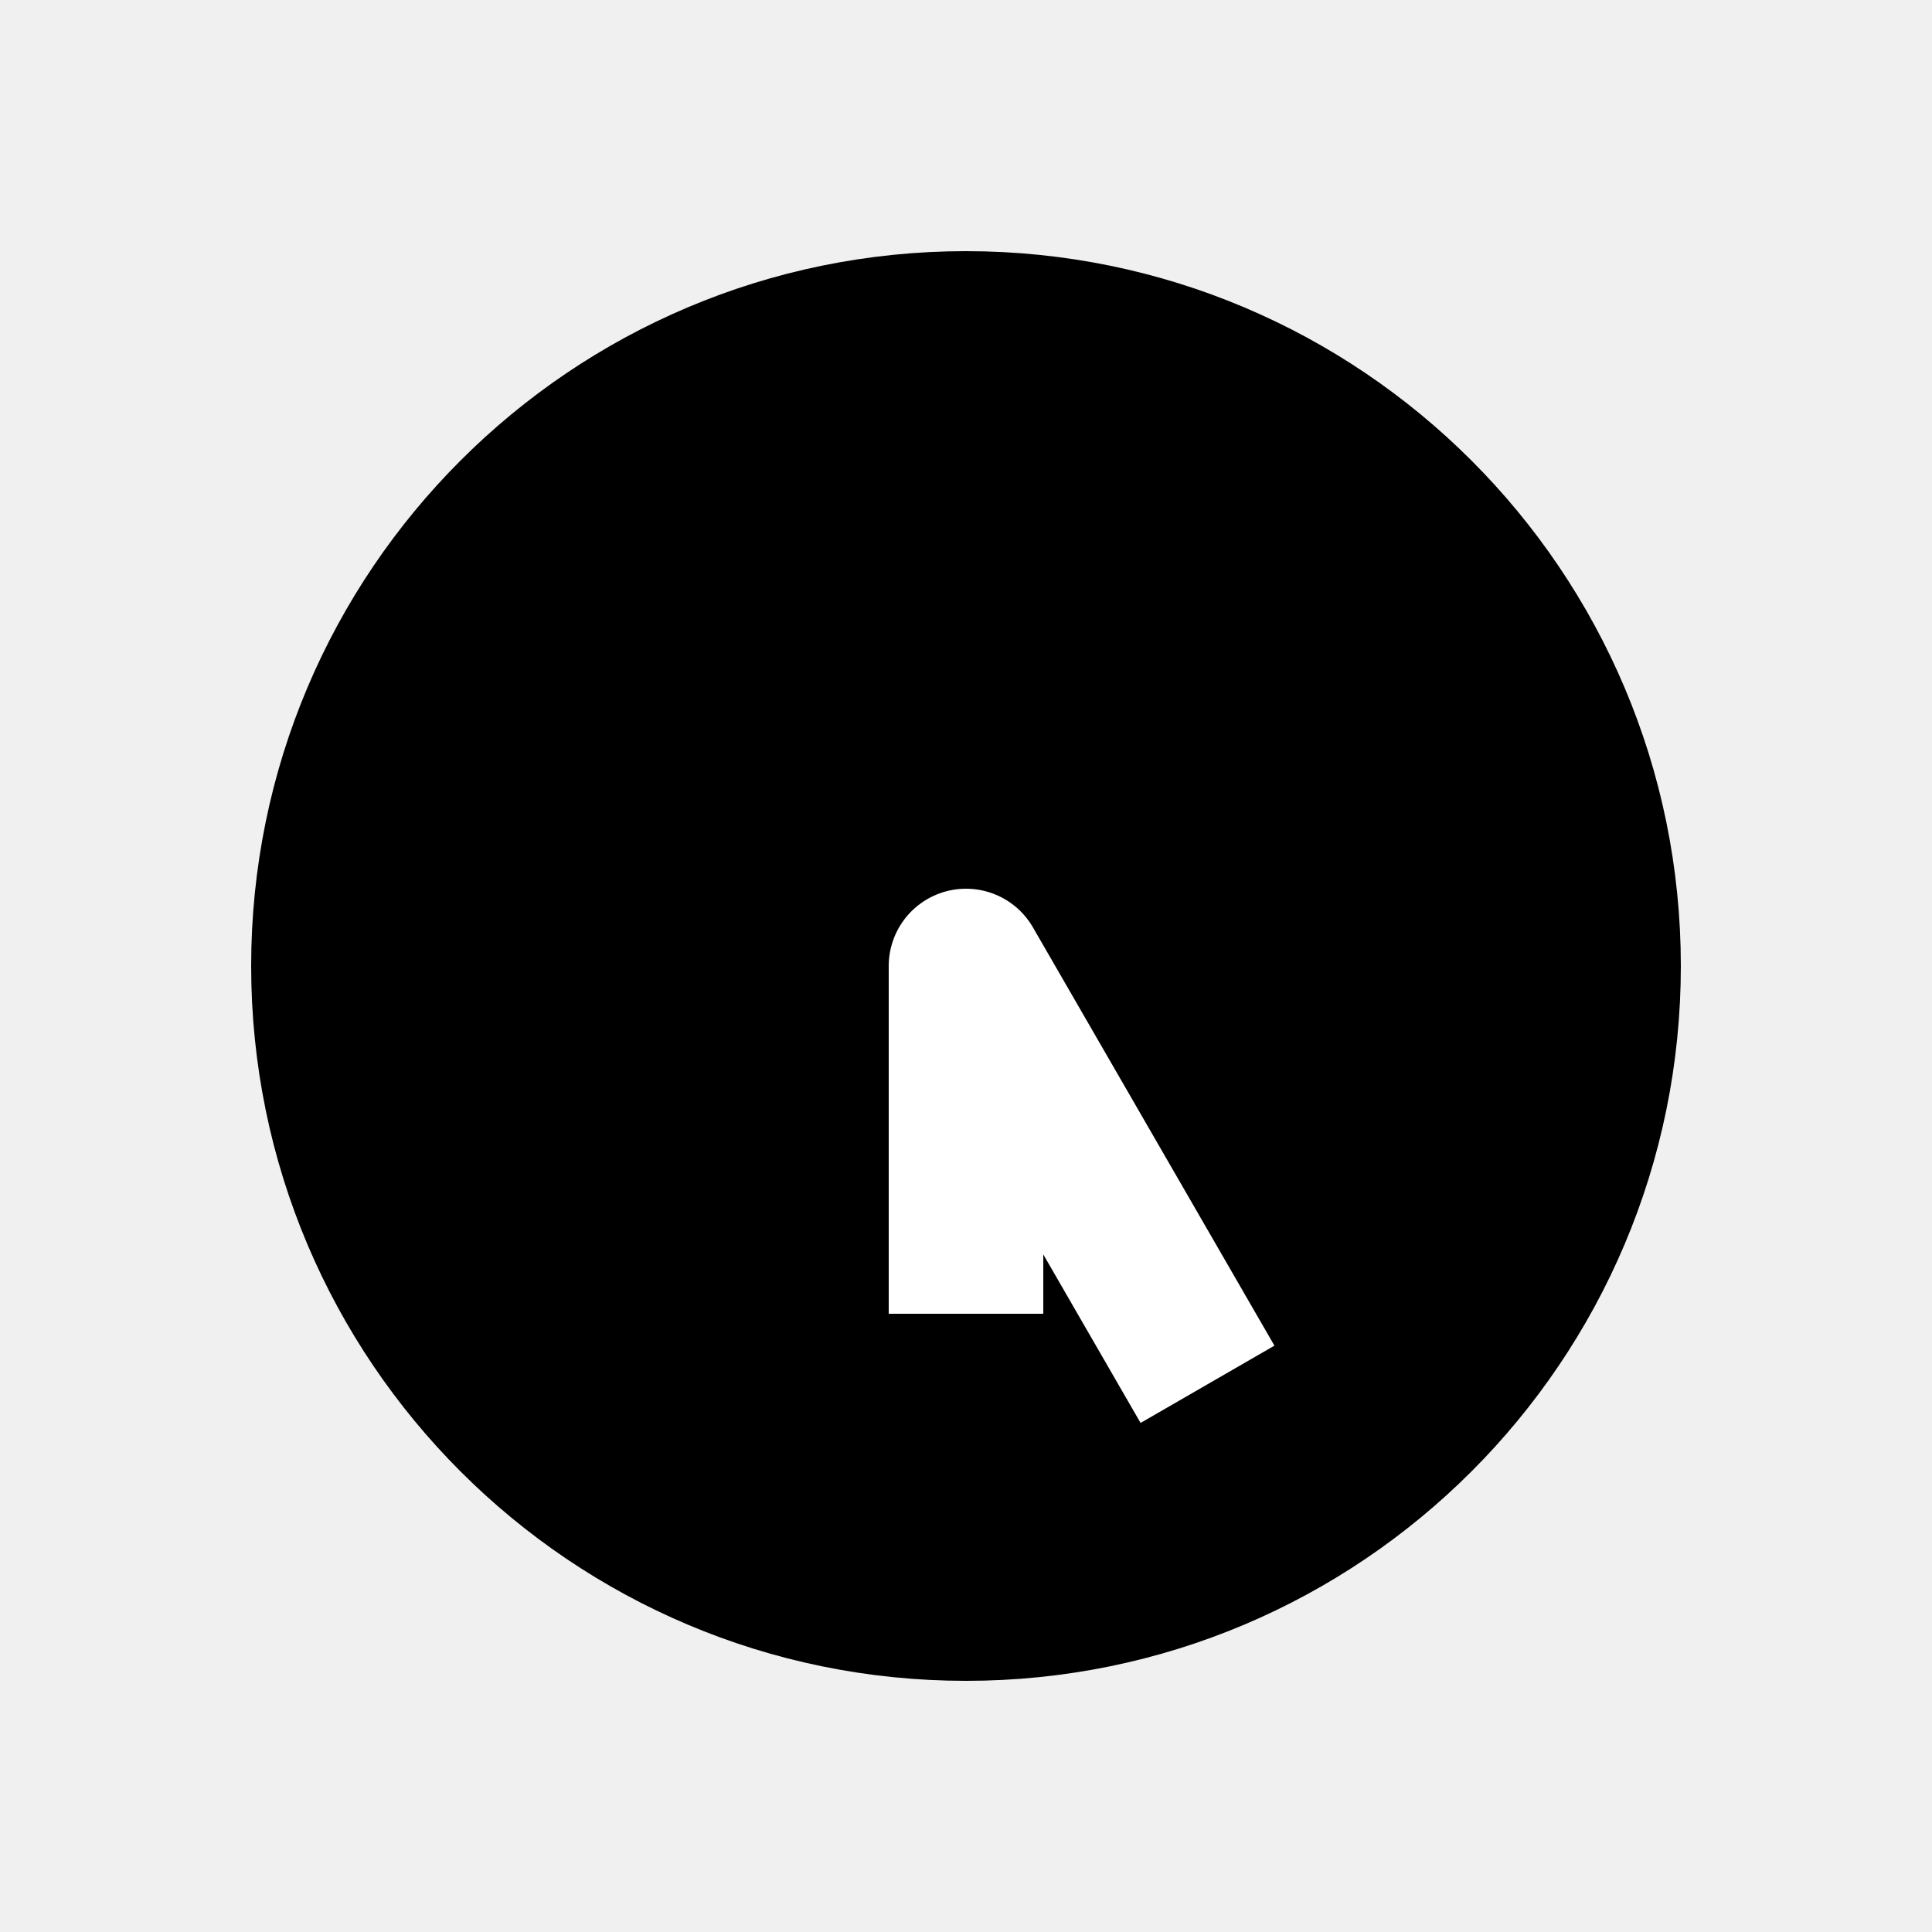
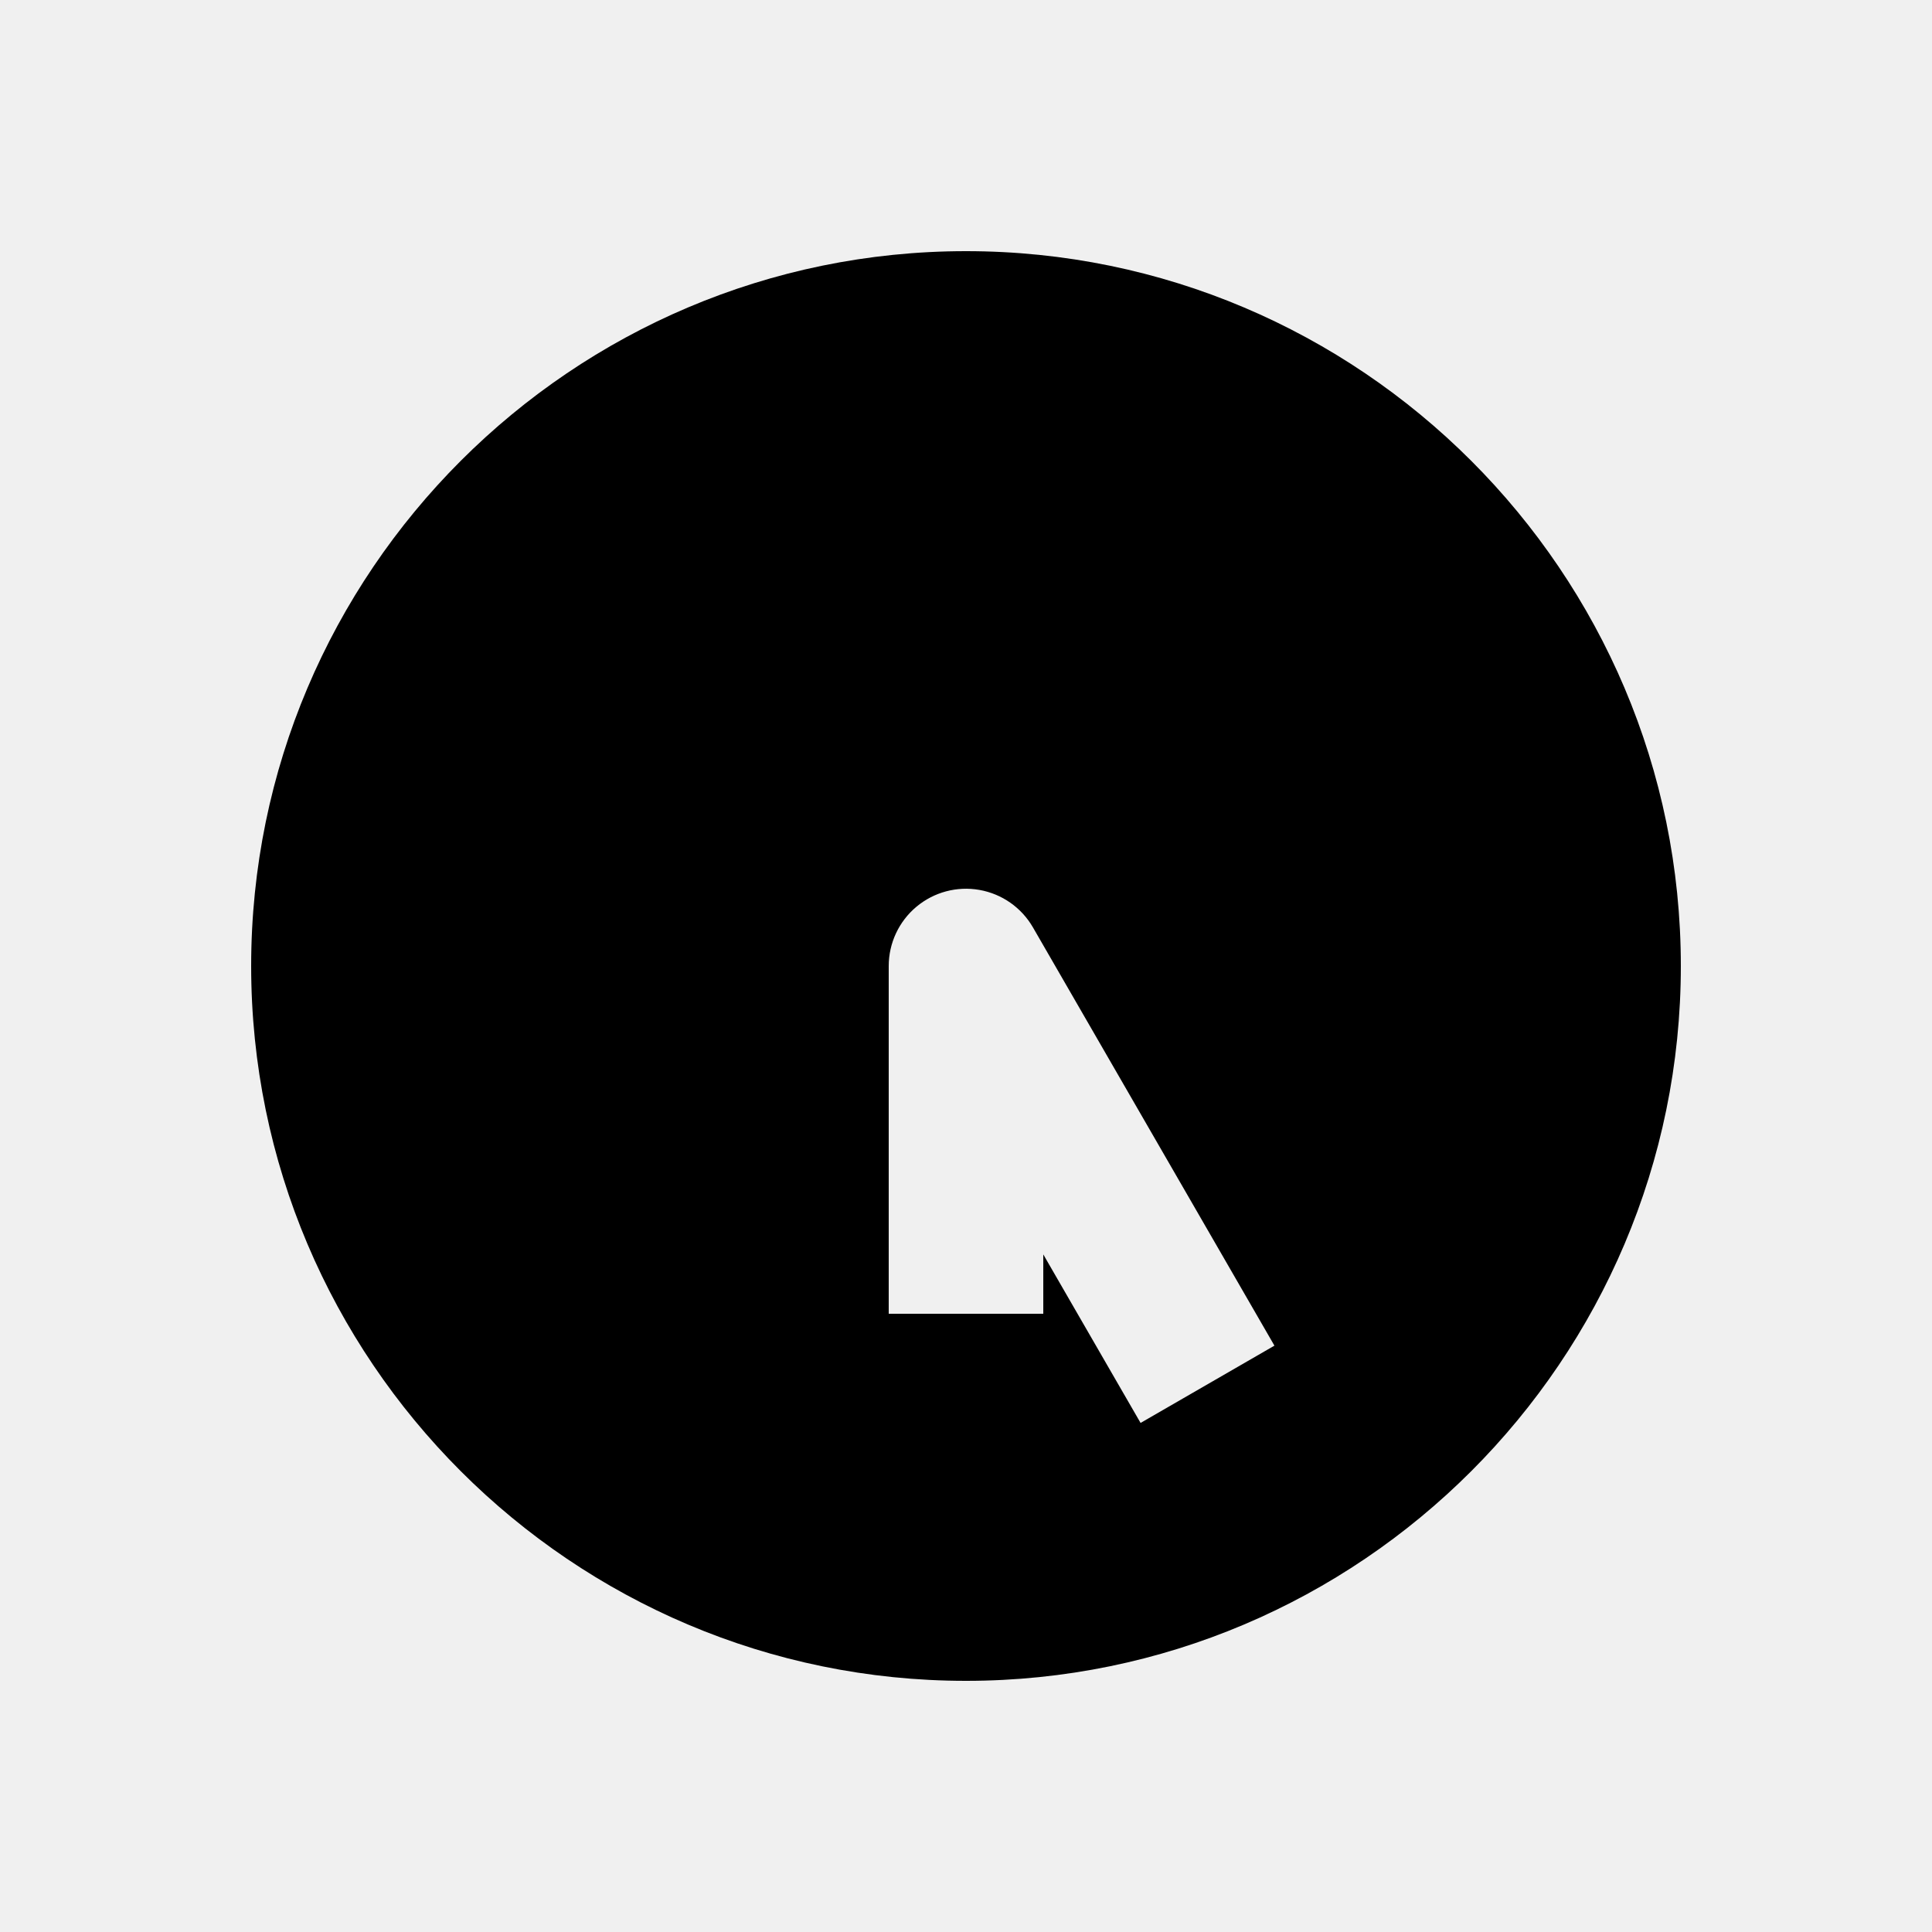
<svg xmlns="http://www.w3.org/2000/svg" height="1000" width="1000" version="1.1" id="h00m00" viewBox="0 0 1000 1000">
-   <g id="container">
-     <circle style="fill:#000000;stroke:#000000;stroke-width:60" id="frame" cx="500" cy="500" r="340" />
-     <g transform="translate(500,500) rotate(270)">
-       <path id="clock_06_25" style="fill:none; stroke:#FFF; stroke-width:80; stroke-linecap:square; stroke-linejoin:round" d="M -140.000,0.000 L 0,0 l -181.865,105.000" />
-     </g>
-   </g>
+   <defs id="defs10" />
+   <path id="path14" style="color:#000000;fill:#000000;stroke-width:60;-inkscape-stroke:none" d="M 500 130 C 296.011 130 130 296.011 130 500 C 130 703.989 296.011 870 500 870 C 703.989 870 870 703.989 870 500 C 870 296.011 703.989 130 500 130 z M 506.945 460.619 A 40.004 40.004 0 0 1 534.641 480 L 639.641 661.865 L 659.641 696.506 L 590.359 736.506 L 570.359 701.865 L 540 649.281 L 540 680 L 460 680 L 460 640 L 460 500 A 40.004 40.004 0 0 1 506.945 460.619 z " />
</svg>
